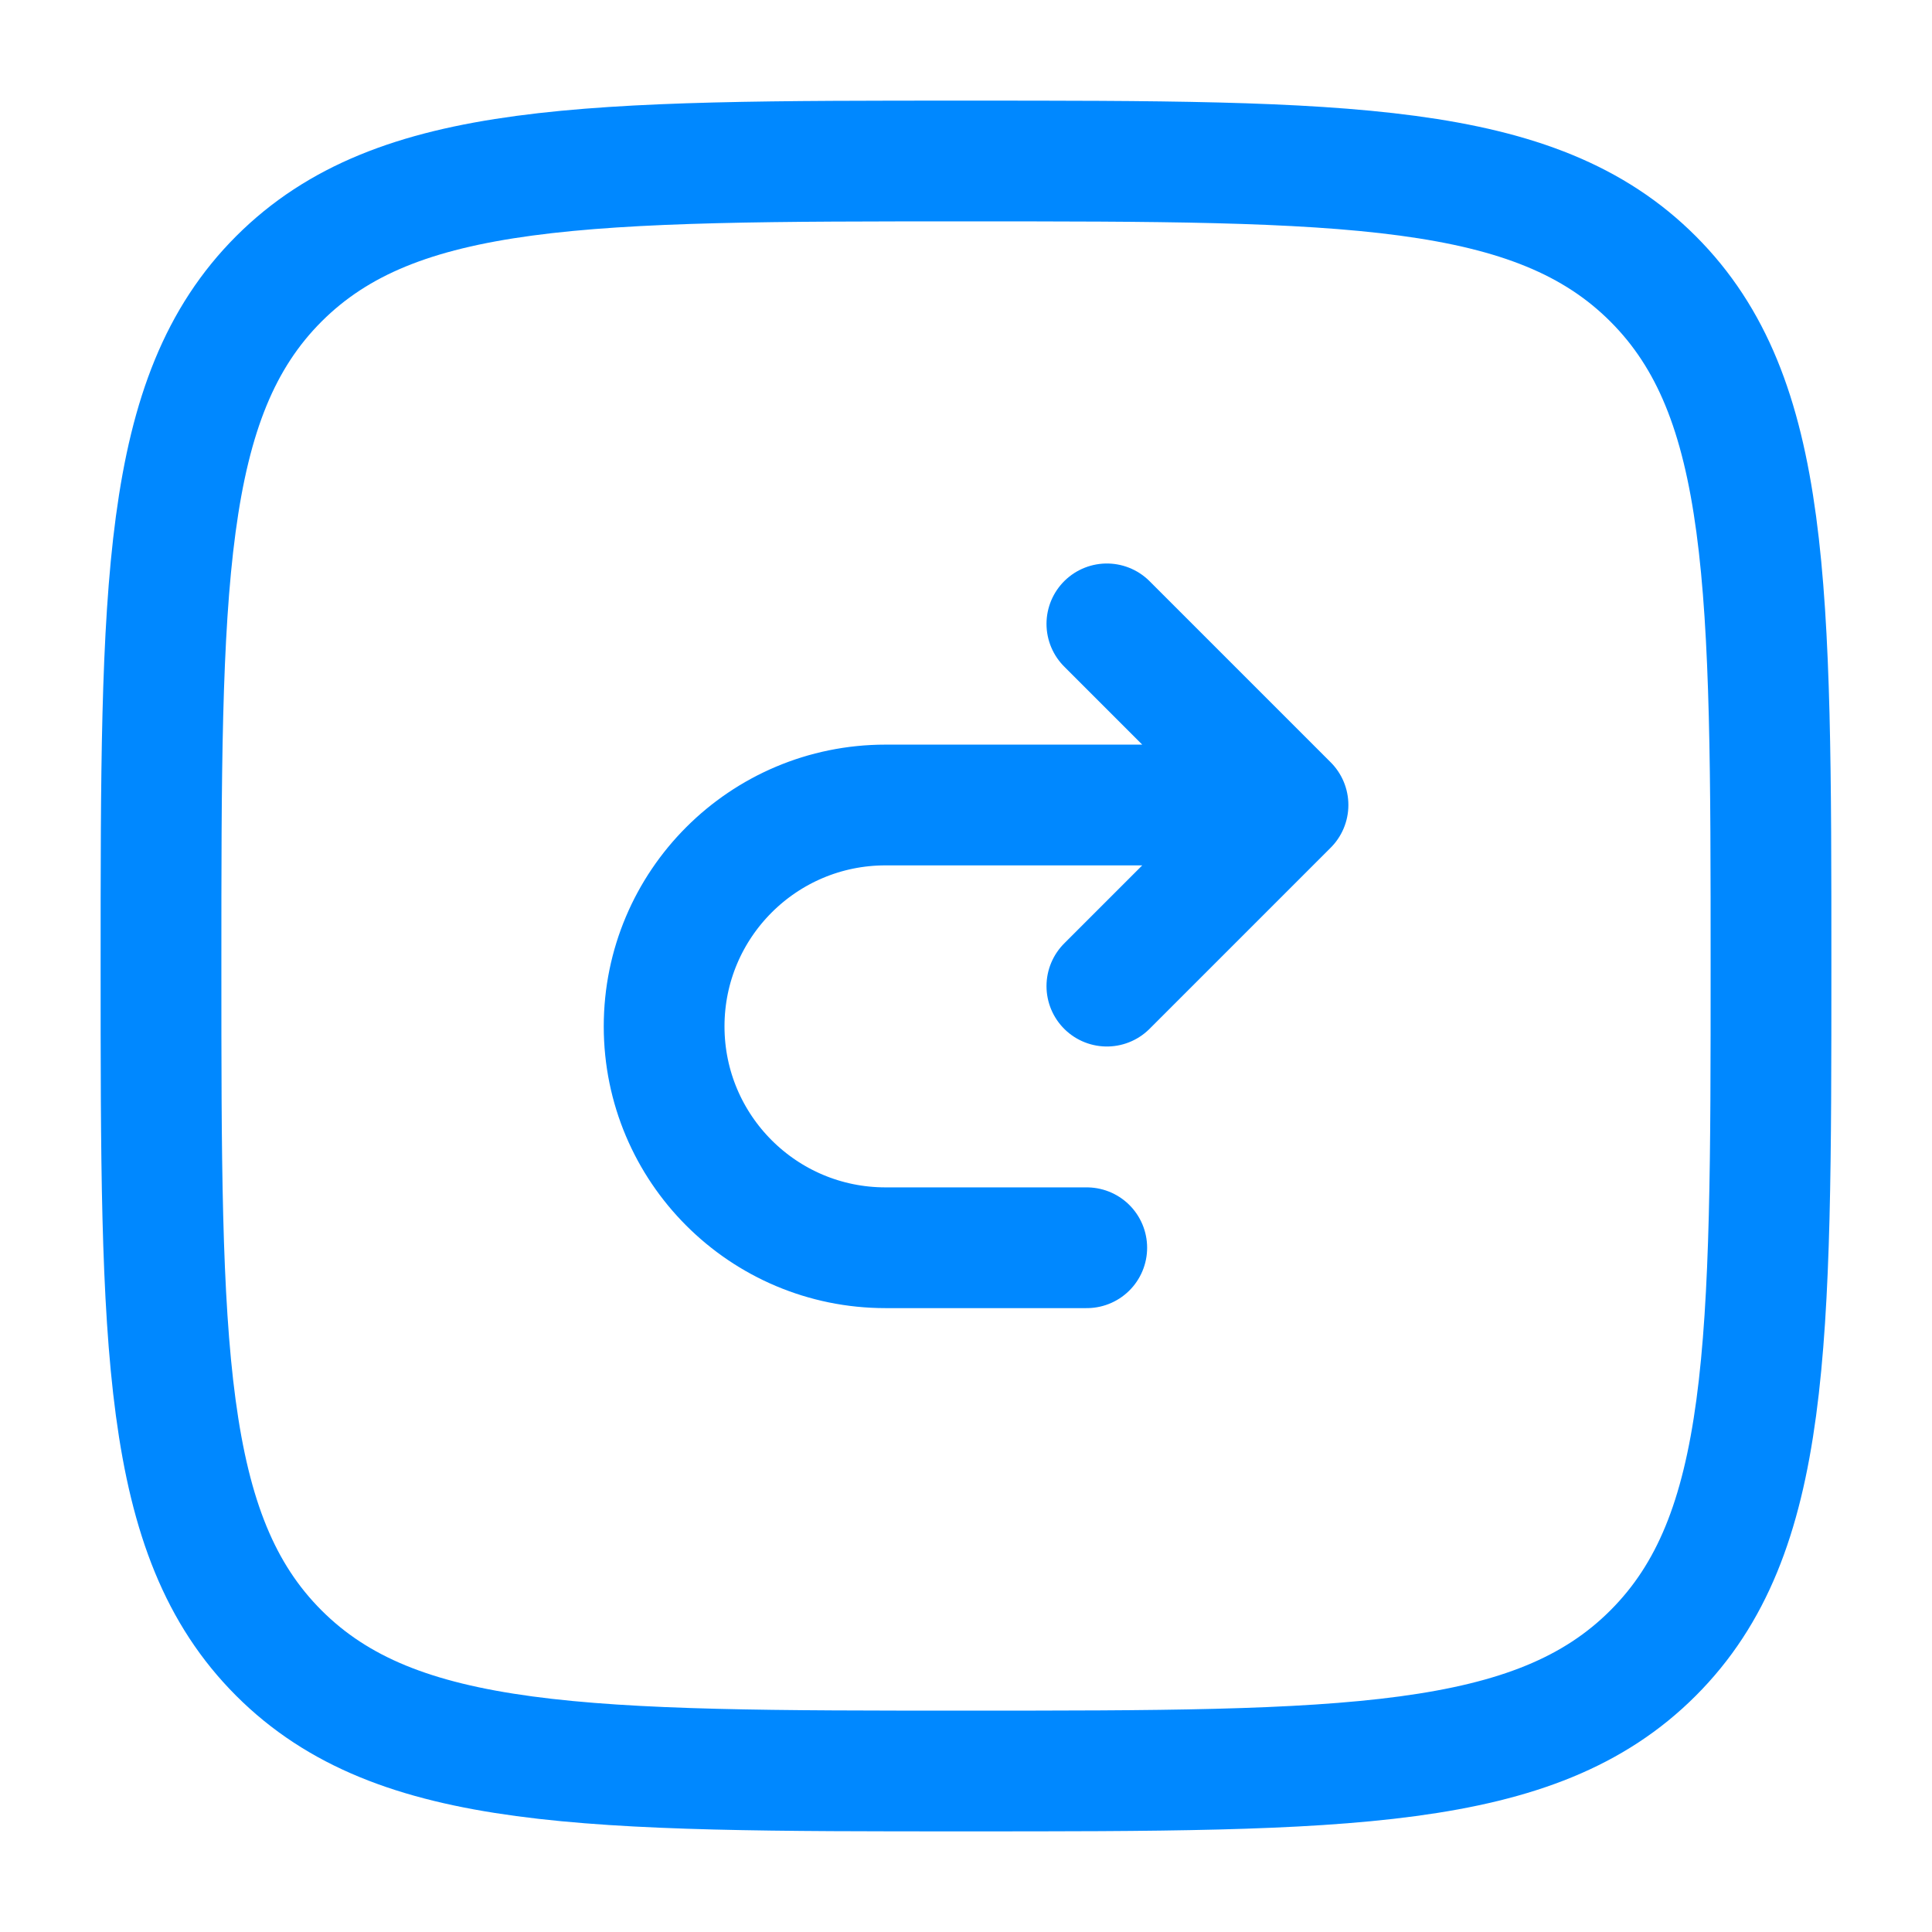
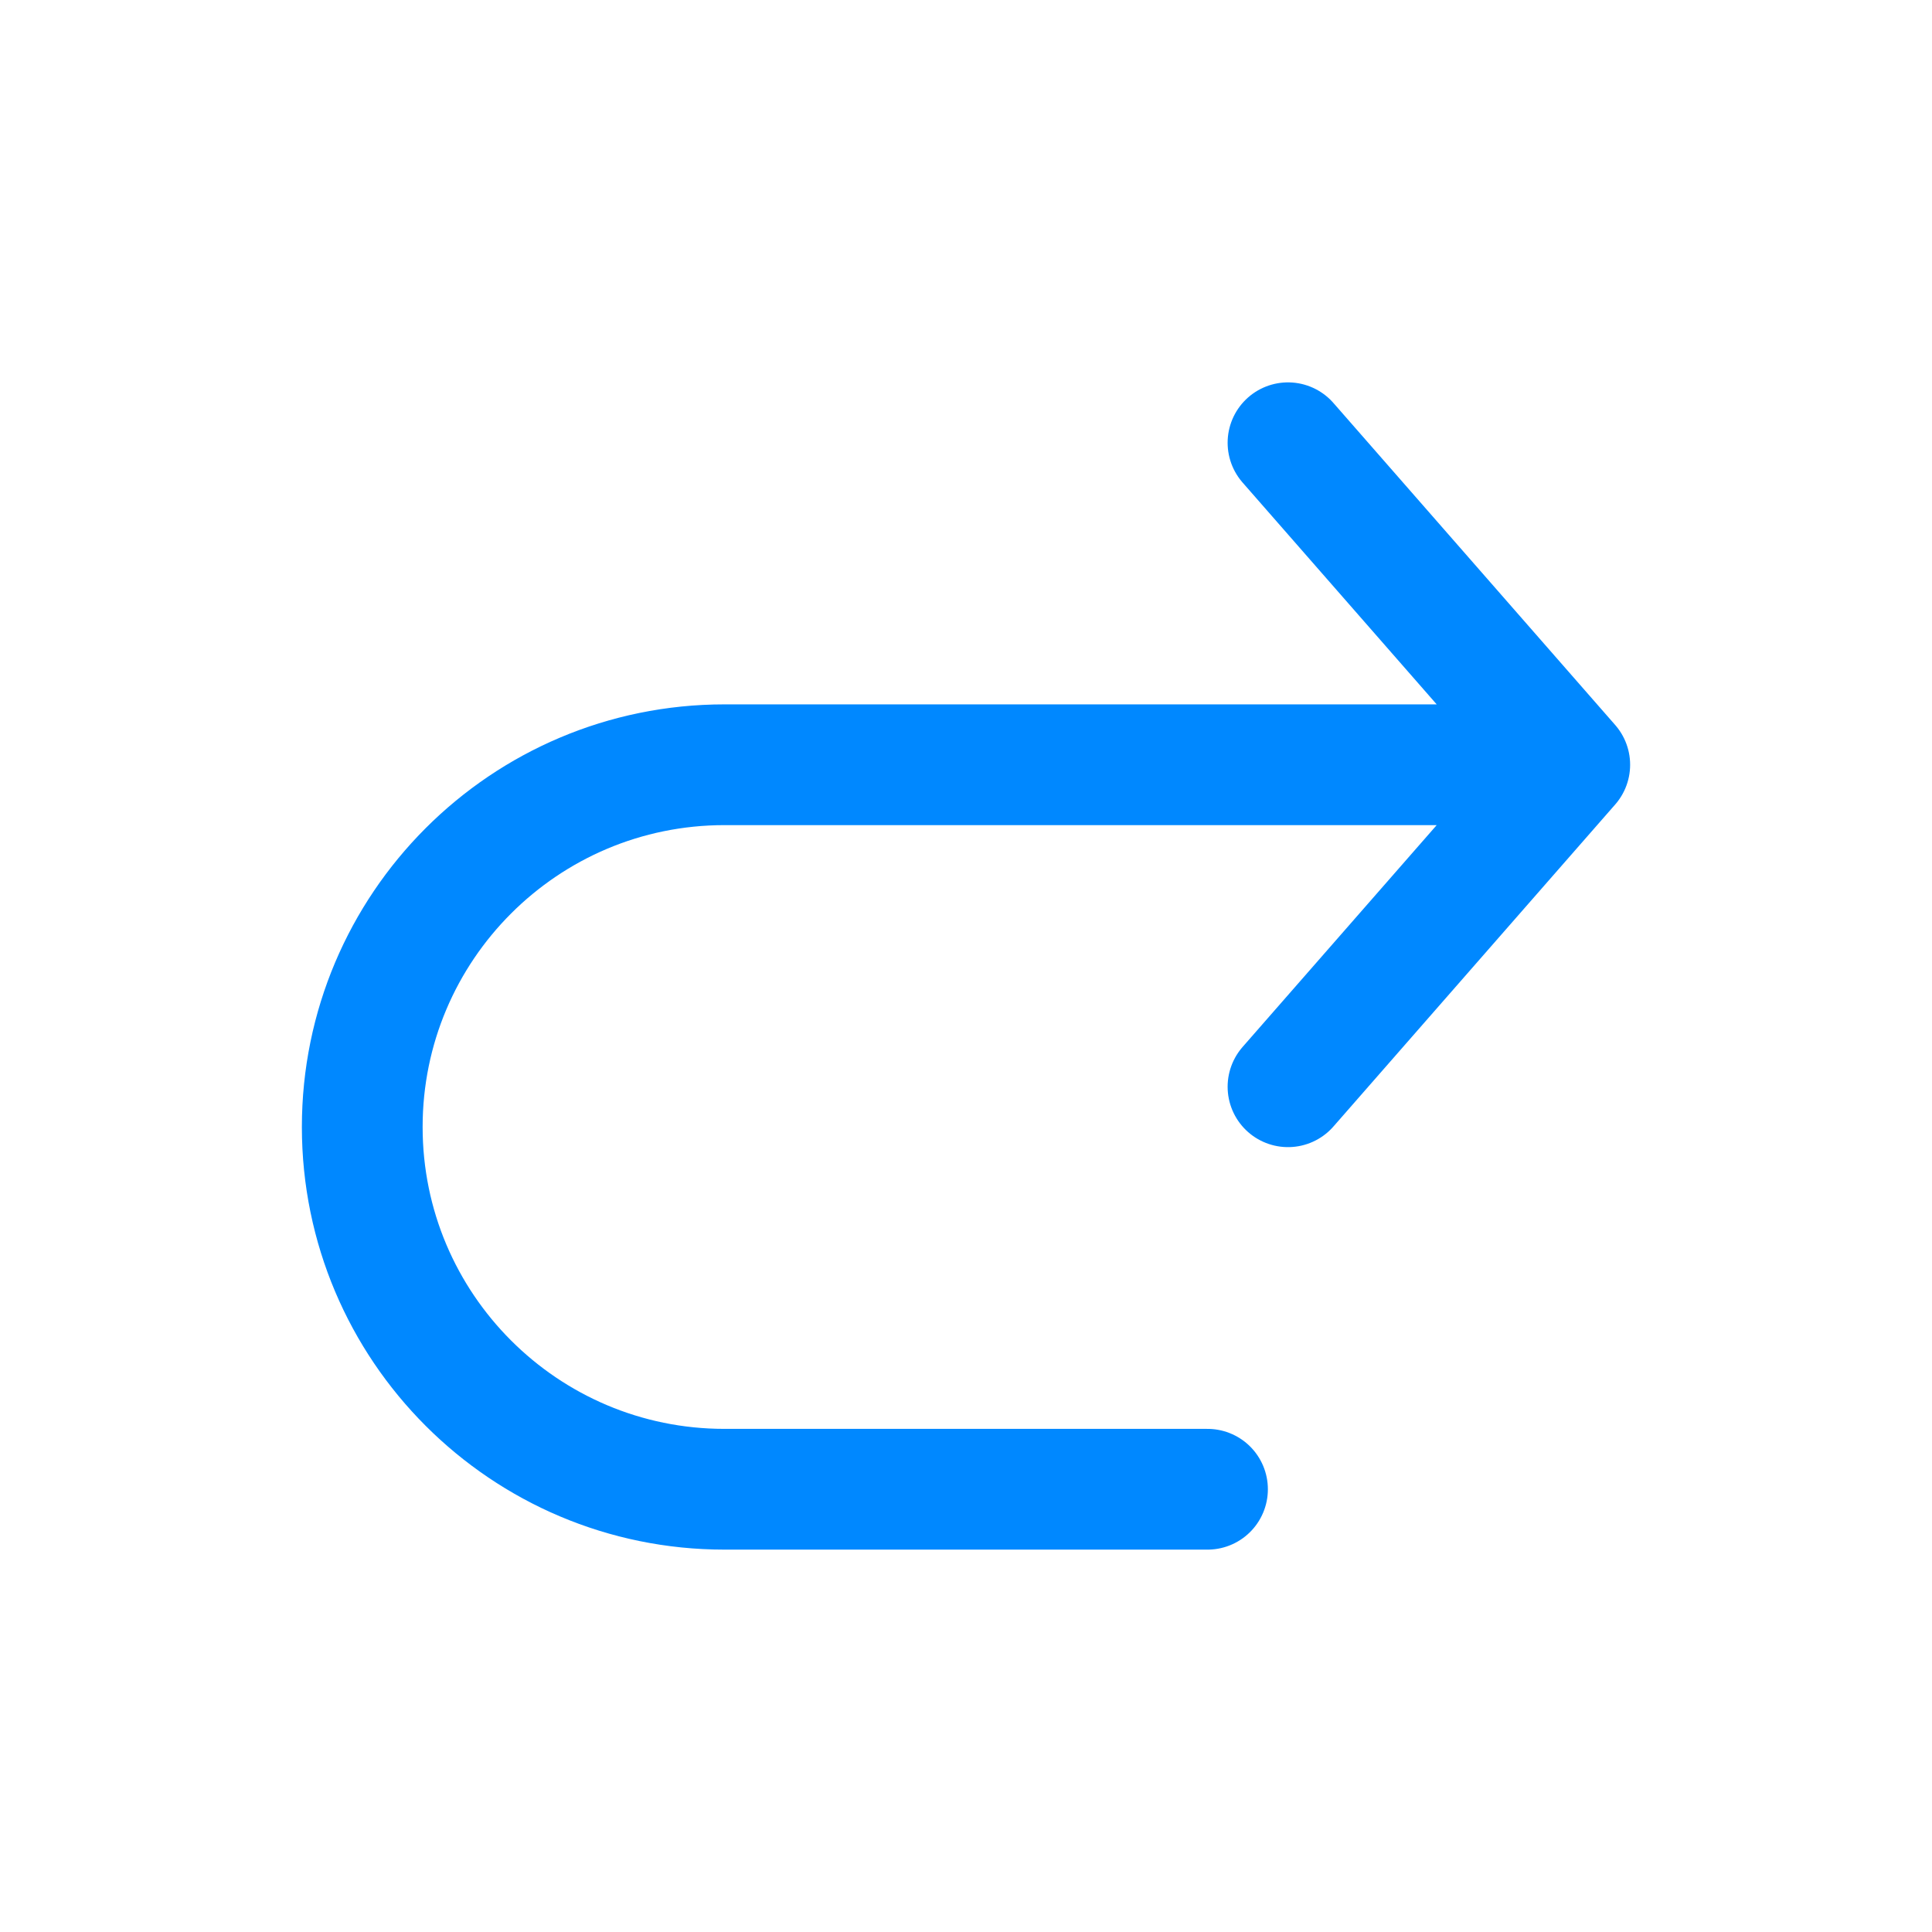
<svg xmlns="http://www.w3.org/2000/svg" width="24" height="24" viewBox="0 0 24 24" fill="none">
-   <path d="M2 12C2 7.286 2 4.929 3.464 3.464C4.929 2 7.286 2 12 2C16.714 2 19.071 2 20.535 3.464C22 4.929 22 7.286 22 12C22 16.714 22 19.071 20.535 20.535C19.071 22 16.714 22 12 22C7.286 22 4.929 22 3.464 20.535C2 19.071 2 16.714 2 12Z" stroke="#0088FF" stroke-width="1.5" />
-   <path d="M15.5 10H11a2.75 2.75 0 0 0 0 5.5H13.5M13.75 7.75 16 10l-2.25 2.25" stroke="#0088FF" stroke-width="1.5" stroke-linecap="round" stroke-linejoin="round" />
+   <path d="M19.5 9.5H9a4.5 4.5 0 0 0 0 9h6M16 5.5l3.5 4-3.5 4" stroke="#0088FF" stroke-width="1.5" stroke-linecap="round" stroke-linejoin="round" />
</svg>
